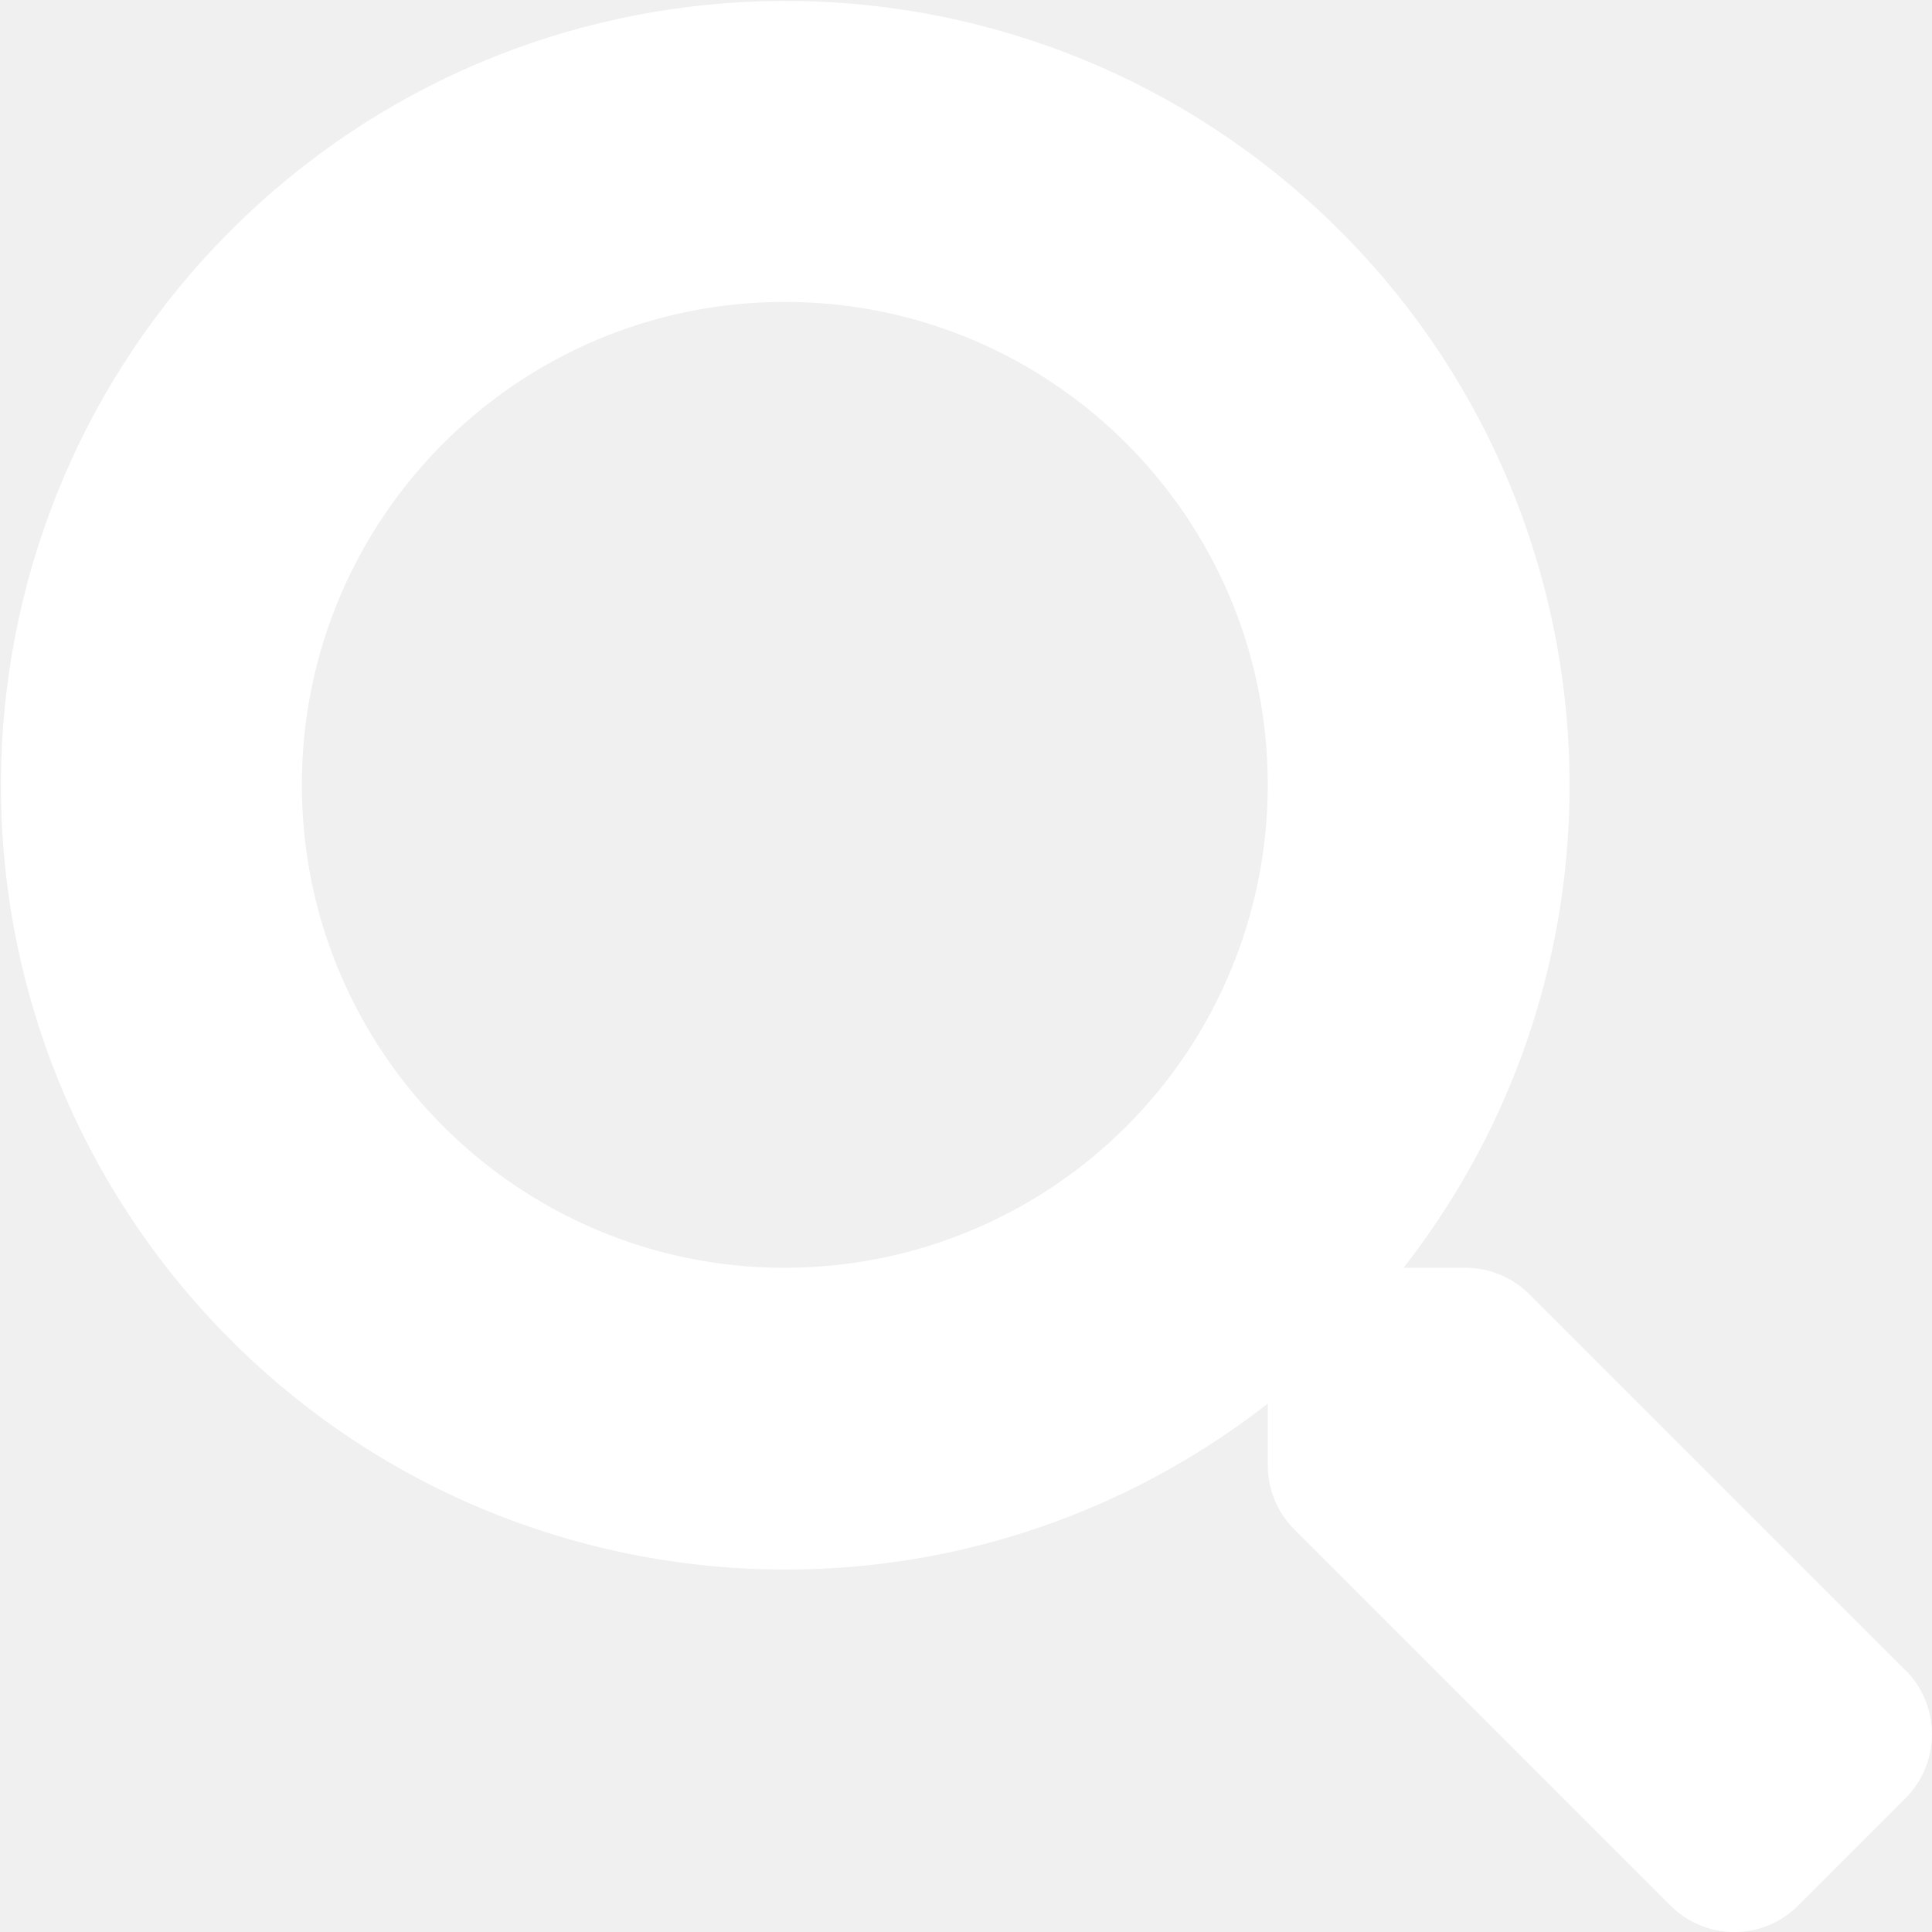
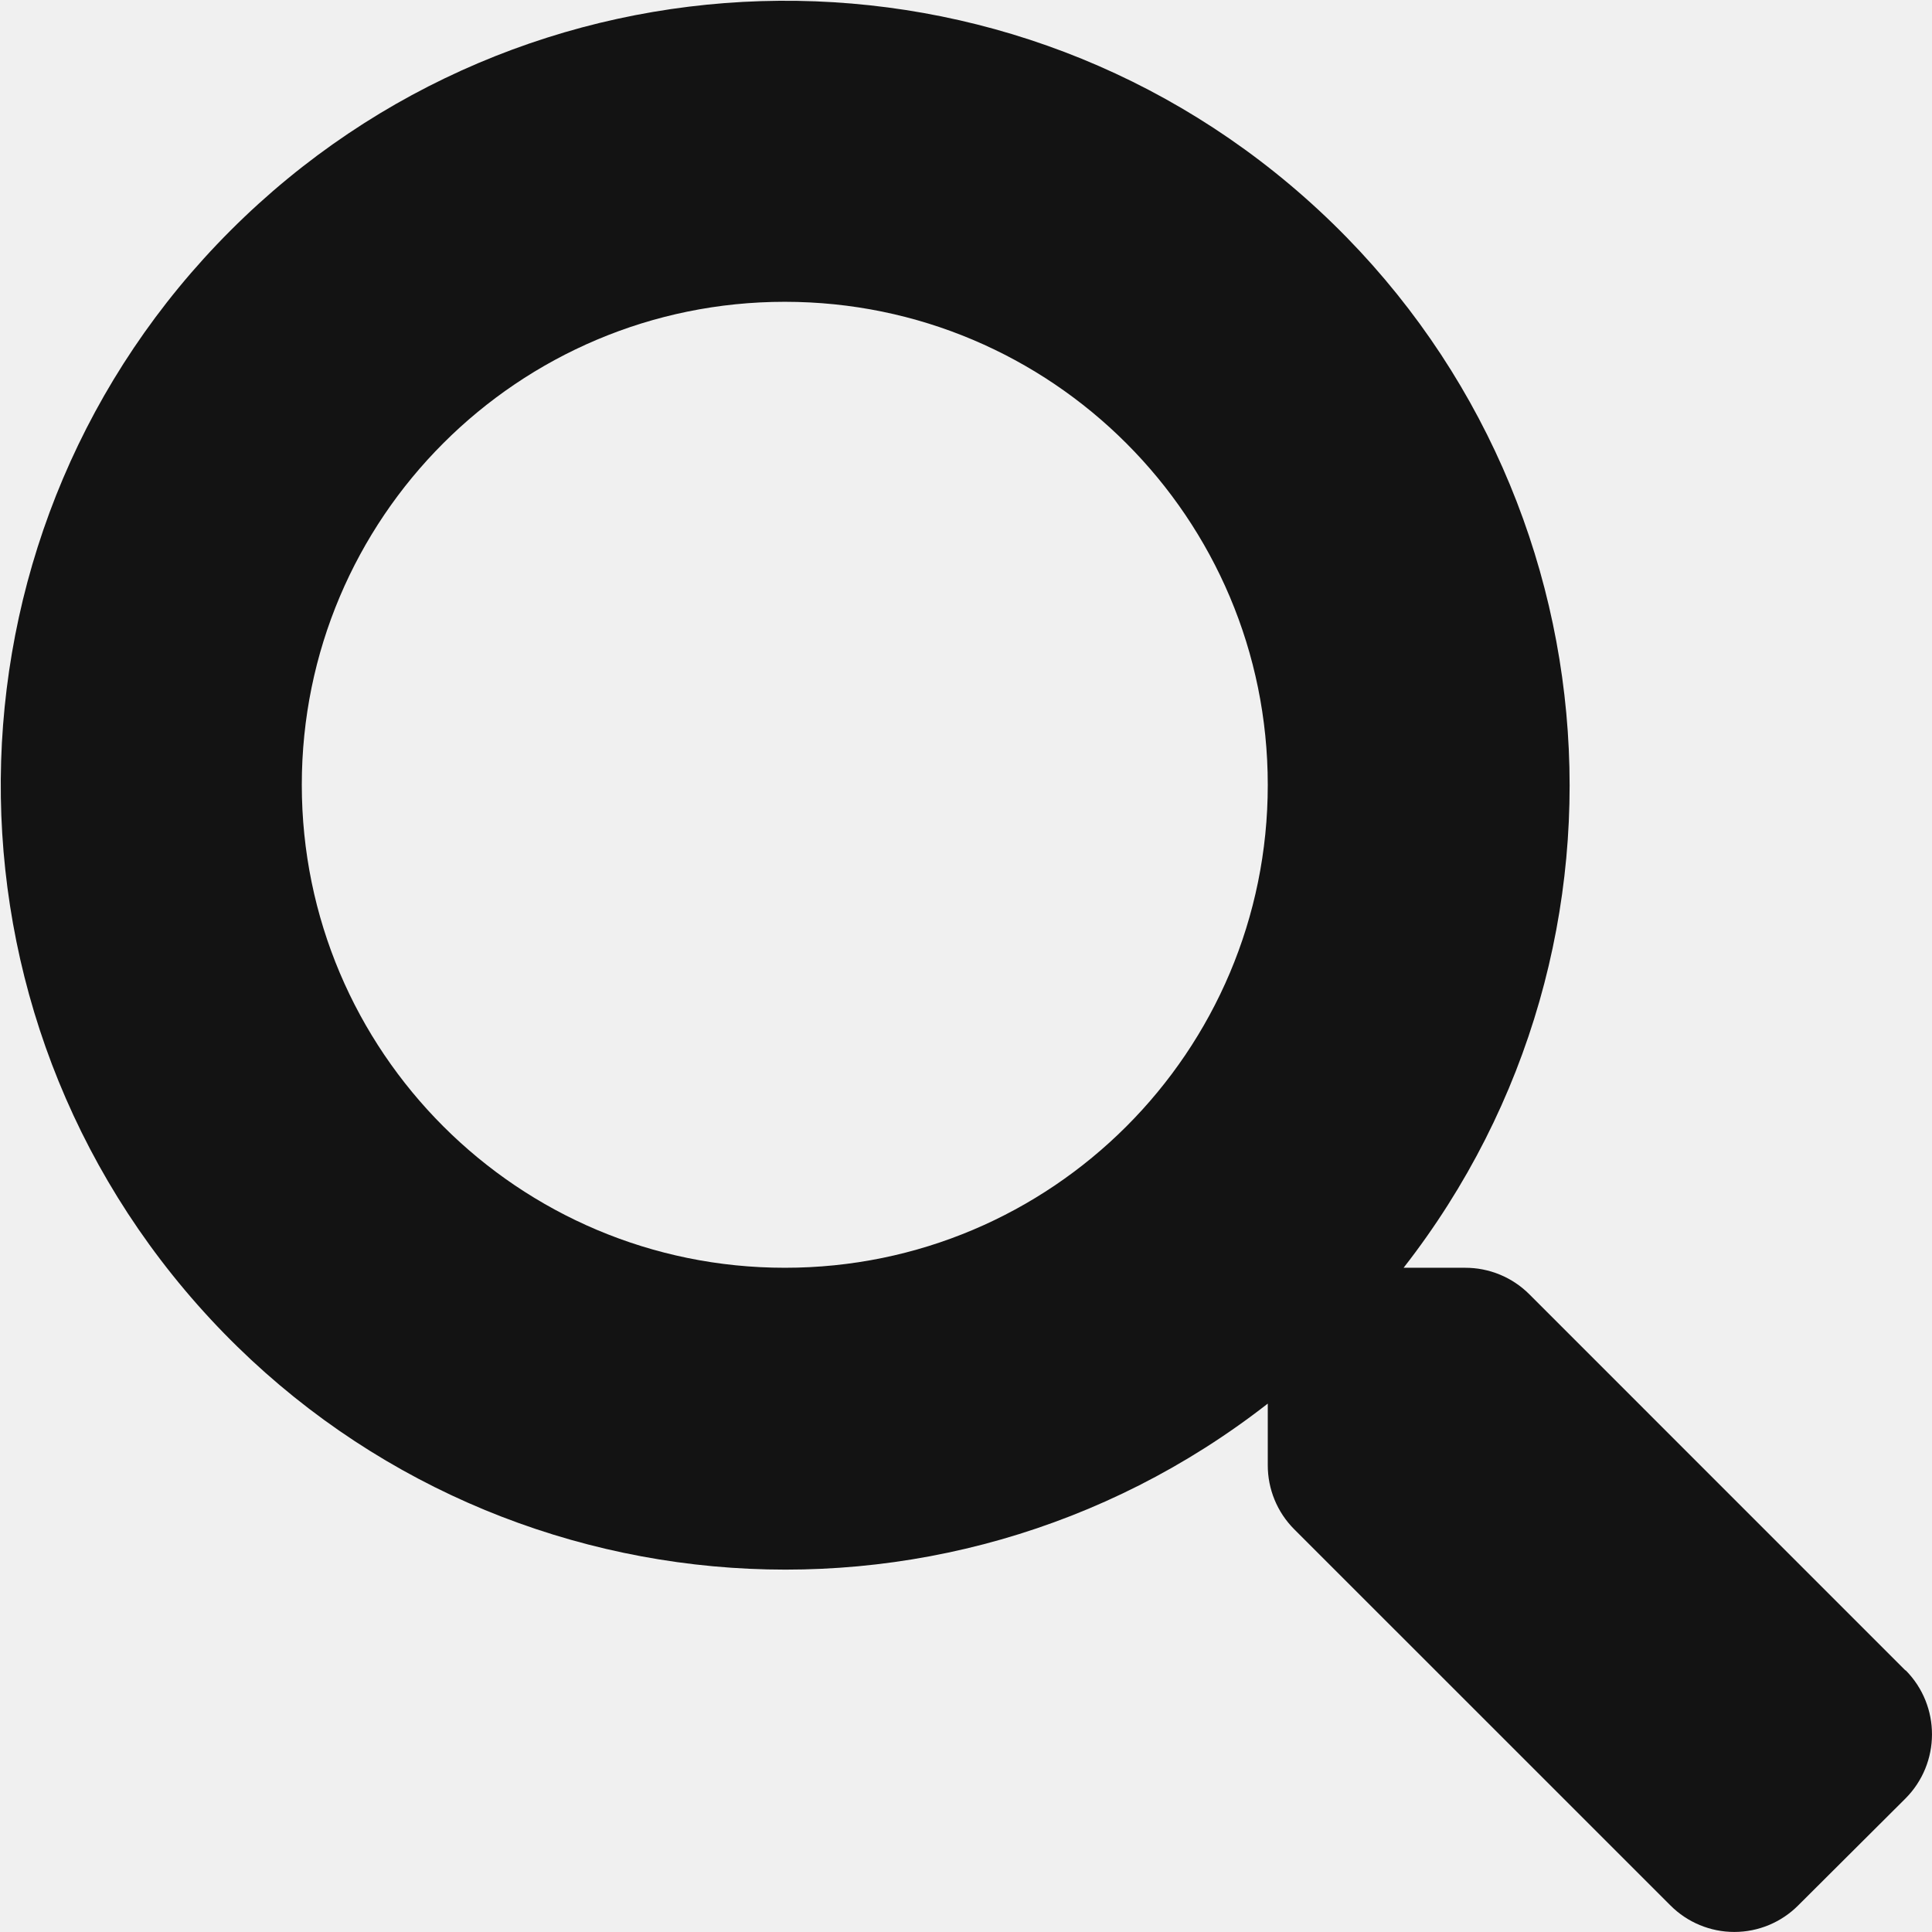
- <svg xmlns="http://www.w3.org/2000/svg" width="32.51" height="32.515" viewBox="0 0 32.51 32.515">
-   <path id="Icon_awesome-search" data-name="Icon awesome-search" d="M32.068,28.112l-6.331-6.331a1.523,1.523,0,0,0-1.08-.445H23.622a13.2,13.2,0,1,0-2.286,2.286v1.035a1.523,1.523,0,0,0,.445,1.08l6.331,6.331a1.518,1.518,0,0,0,2.153,0l1.8-1.8a1.531,1.531,0,0,0,.006-2.159Zm-18.86-6.775a8.128,8.128,0,1,1,8.128-8.128A8.123,8.123,0,0,1,13.208,21.336Z" fill="#fff" />
+ <svg xmlns="http://www.w3.org/2000/svg" width="32.24" height="32.245" viewBox="0 0 32.24 32.245">
+   <path id="Icon_awesome-search" data-name="Icon awesome-search" d="M31.8,27.878,25.523,21.6a1.51,1.51,0,0,0-1.071-.441H23.426a13.092,13.092,0,1,0-2.267,2.267v1.026a1.51,1.51,0,0,0,.441,1.071L27.878,31.8a1.505,1.505,0,0,0,2.135,0L31.8,30.019a1.518,1.518,0,0,0,.006-2.141ZM13.1,21.159A8.061,8.061,0,1,1,21.159,13.1,8.056,8.056,0,0,1,13.1,21.159Z" fill="#131313" />
</svg>
